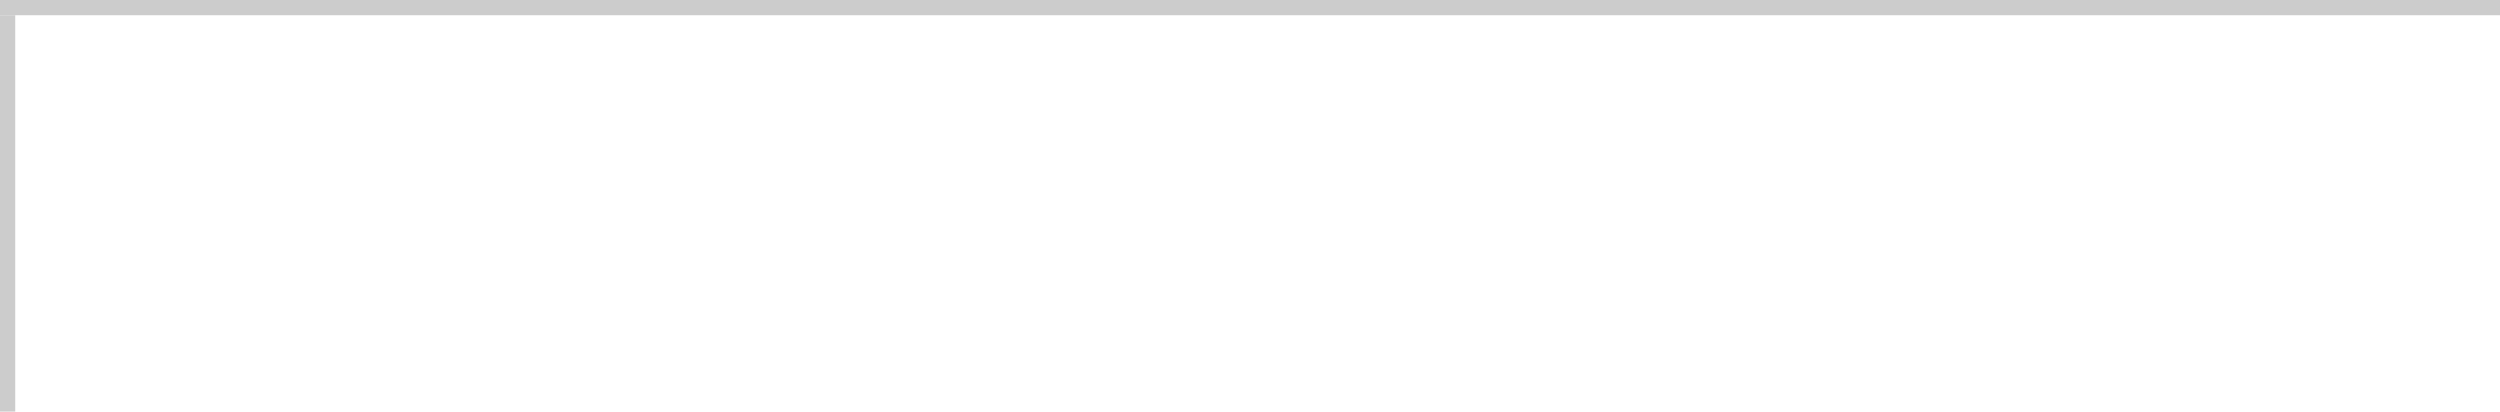
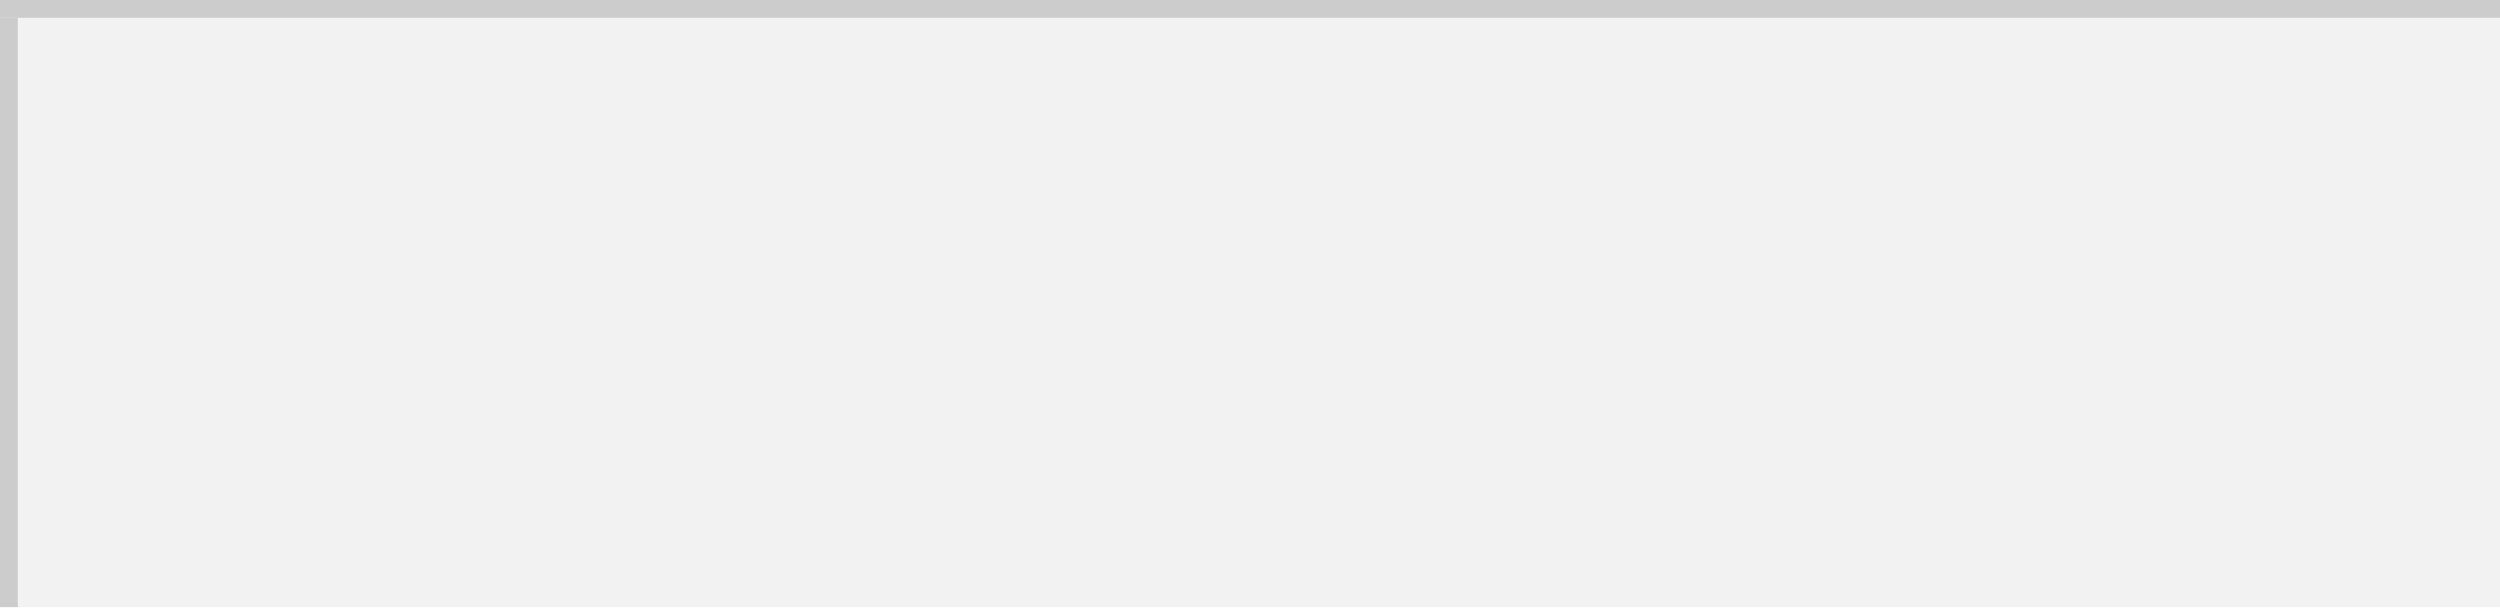
- <svg xmlns="http://www.w3.org/2000/svg" version="1.1" width="164px" height="27px" viewBox="350 60 164 27">
-   <path d="M 1 1  L 164 1  L 164 27  L 1 27  L 1 1  Z " fill-rule="nonzero" fill="rgba(255, 255, 255, 1)" stroke="none" transform="matrix(1 0 0 1 350 60 )" class="fill" />
-   <path d="M 0.5 1  L 0.5 27  " stroke-width="1" stroke-dasharray="0" stroke="rgba(204, 204, 204, 1)" fill="none" transform="matrix(1 0 0 1 350 60 )" class="stroke" />
-   <path d="M 0 0.5  L 164 0.5  " stroke-width="1" stroke-dasharray="0" stroke="rgba(204, 204, 204, 1)" fill="none" transform="matrix(1 0 0 1 350 60 )" class="stroke" />
+ <svg xmlns="http://www.w3.org/2000/svg" version="1.1" width="140px" height="34px" viewBox="400 67 140 34">
+   <path d="M 1 1  L 140 1  L 140 34  L 1 34  L 1 1  Z " fill-rule="nonzero" fill="rgba(242, 242, 242, 1)" stroke="none" transform="matrix(1 0 0 1 400 67 )" class="fill" />
+   <path d="M 0.5 1  L 0.5 34  " stroke-width="1" stroke-dasharray="0" stroke="rgba(204, 204, 204, 1)" fill="none" transform="matrix(1 0 0 1 400 67 )" class="stroke" />
+   <path d="M 0 0.5  L 140 0.5  " stroke-width="1" stroke-dasharray="0" stroke="rgba(204, 204, 204, 1)" fill="none" transform="matrix(1 0 0 1 400 67 )" class="stroke" />
</svg>
